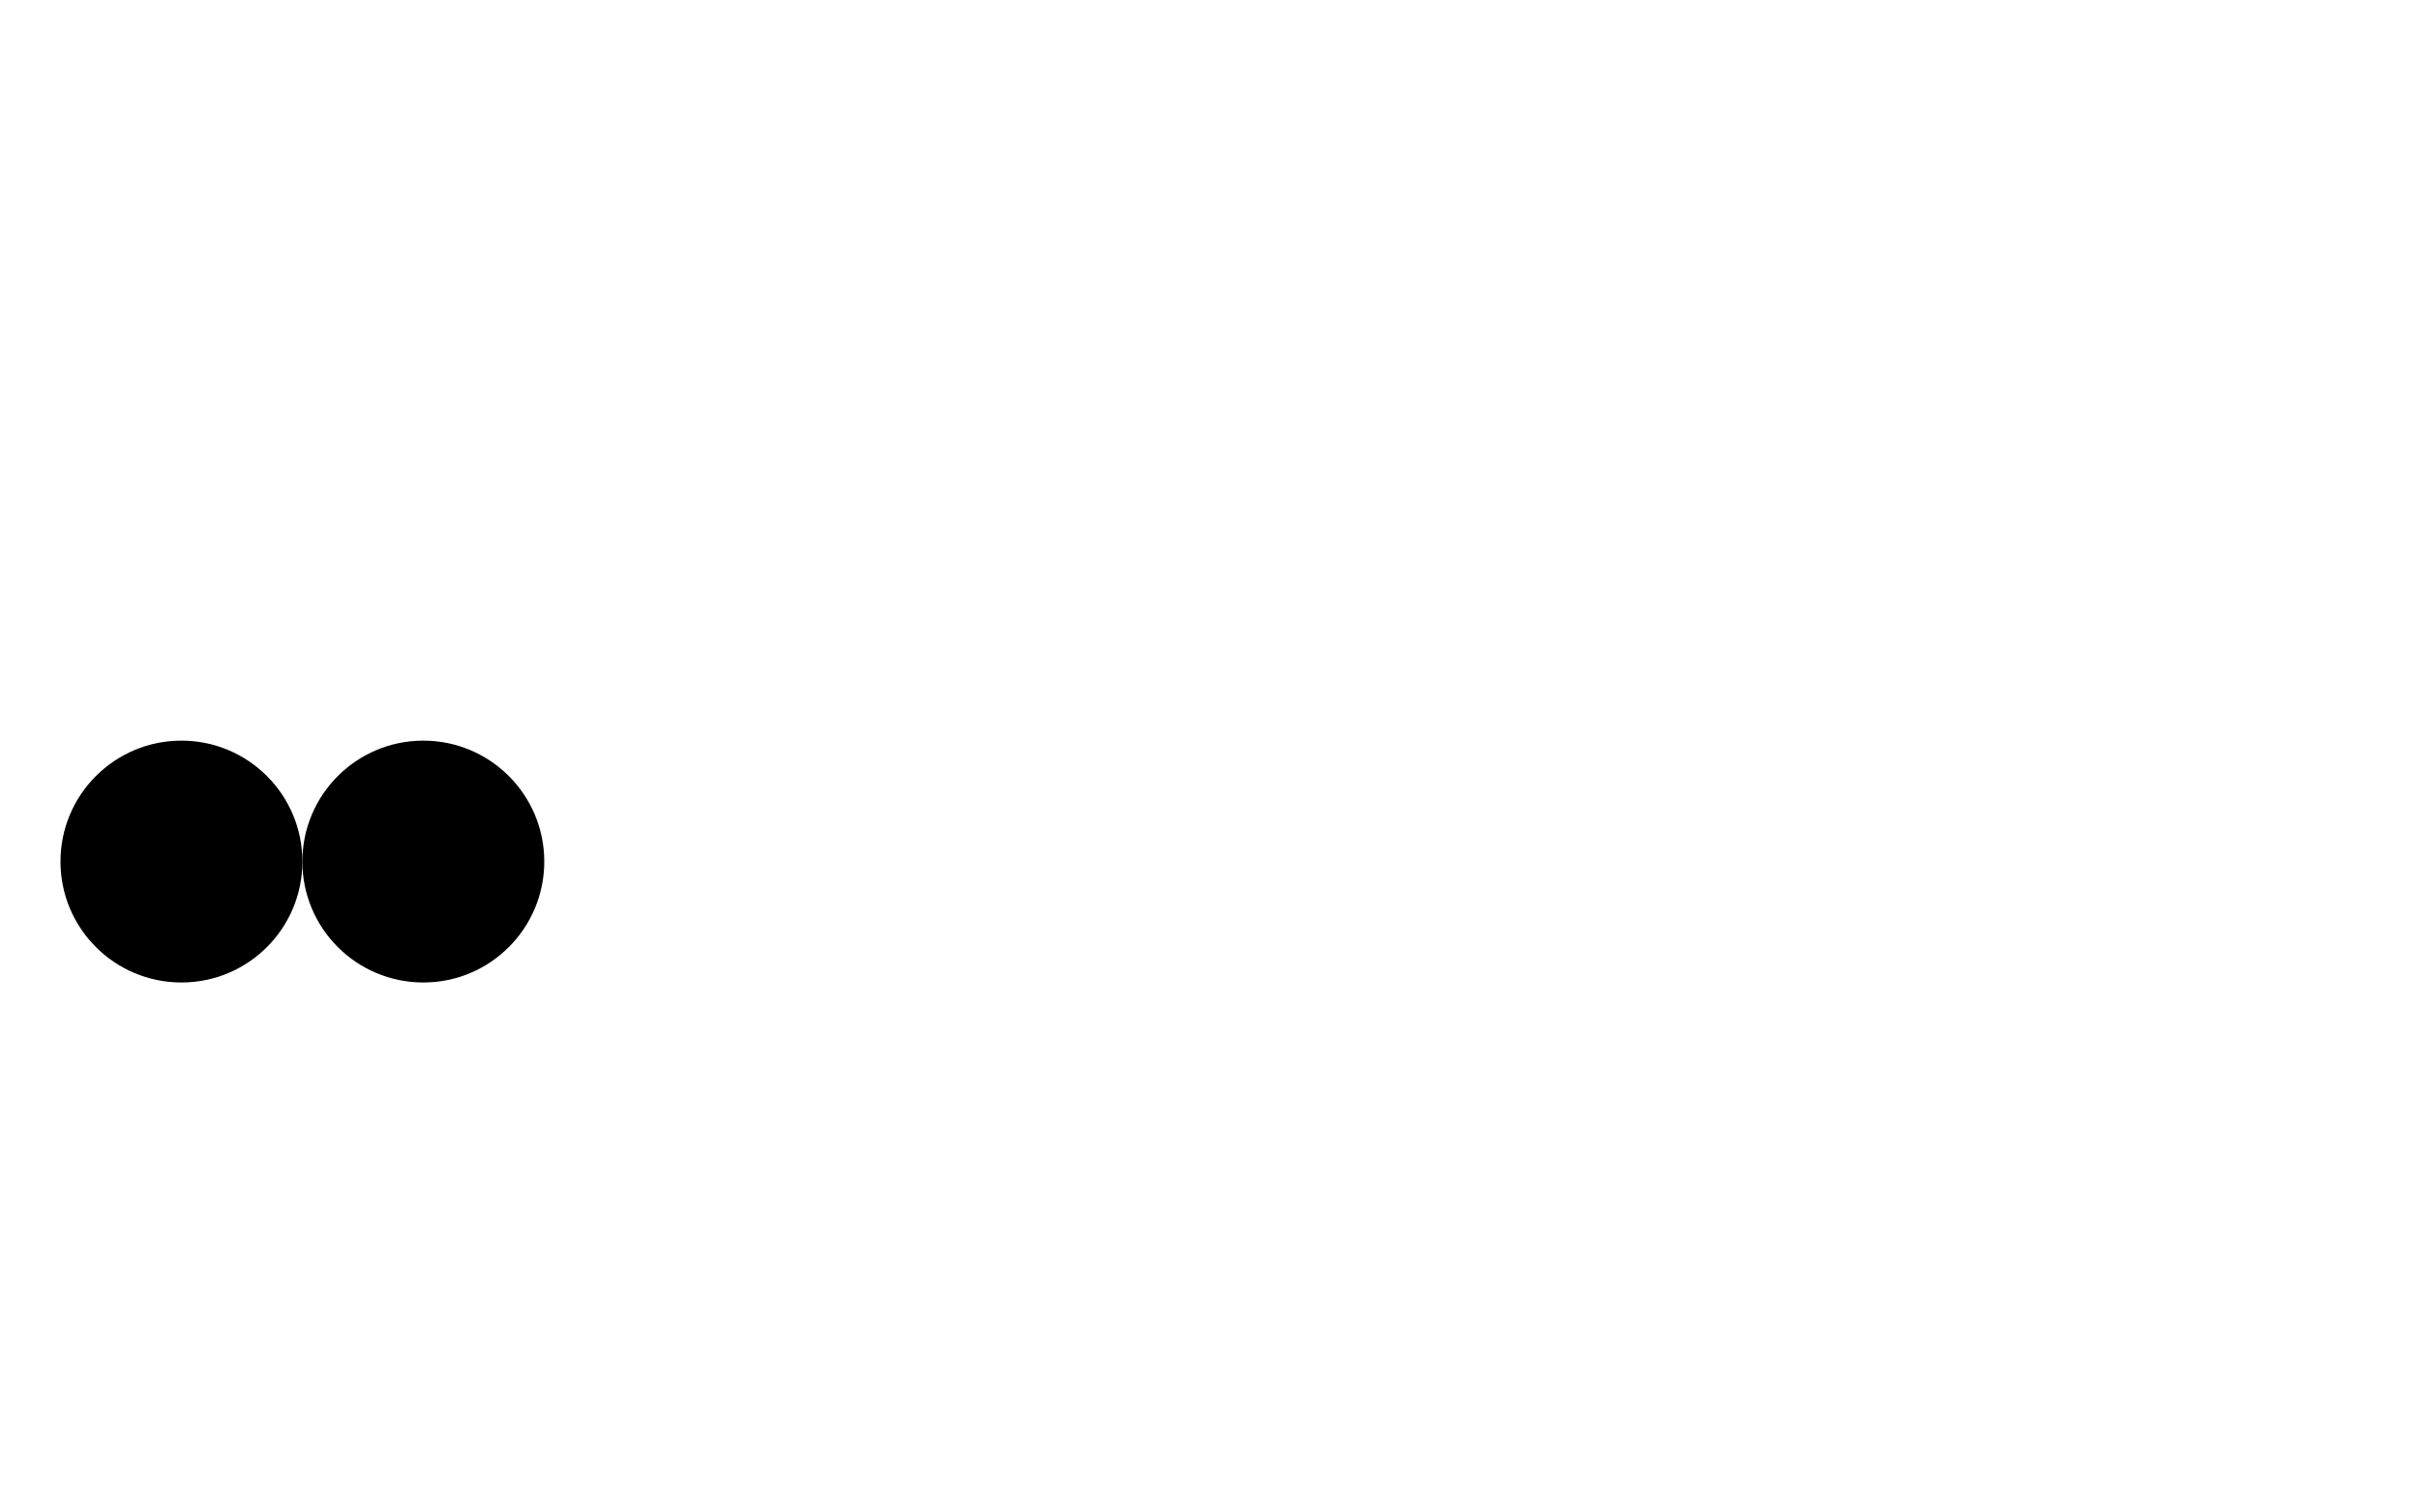
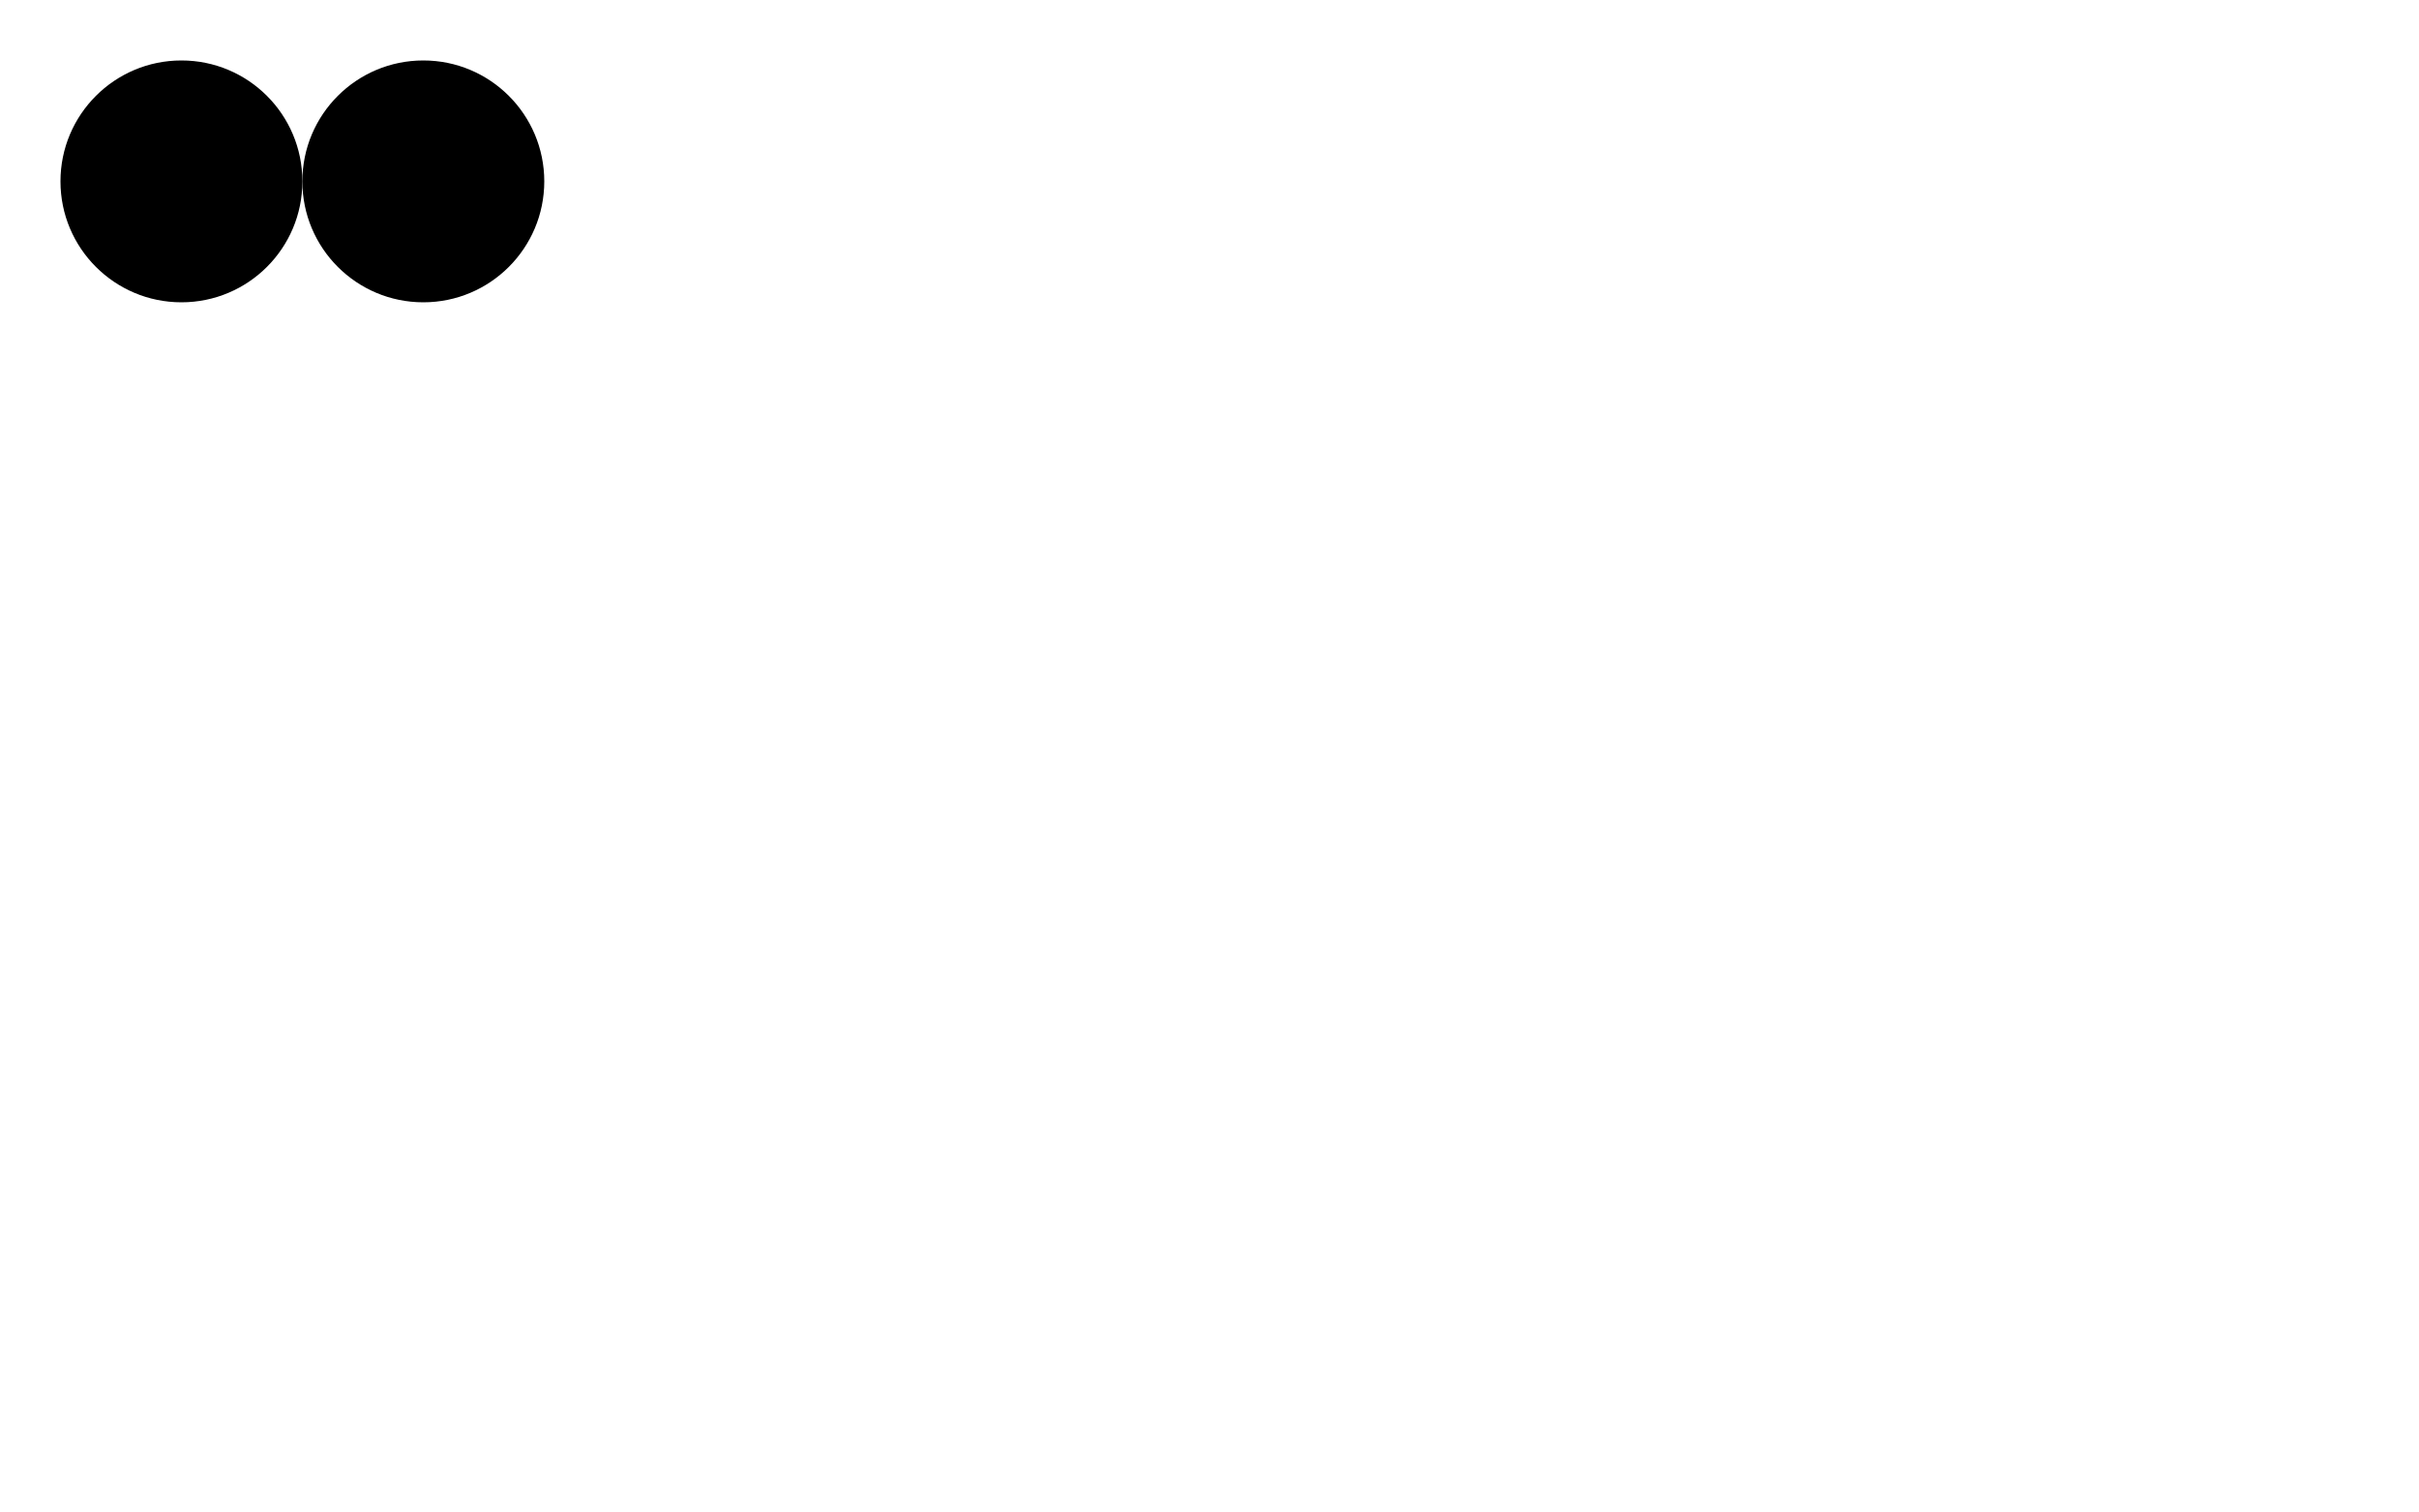
- <svg xmlns="http://www.w3.org/2000/svg" xmlns:xlink="http://www.w3.org/1999/xlink" width="800px" height="500px" viewBox="0 0 800 50">
+ <svg xmlns="http://www.w3.org/2000/svg" xmlns:xlink="http://www.w3.org/1999/xlink" width="800px" height="500px">
  <defs>
    <circle id="ball" cx="0" cy="0" r="40" />
    <g id="balls">
      <use x="0" y="0" xlink:href="#ball" />
      <use x="80" y="0" xlink:href="#ball" />
    </g>
  </defs>
  <use x="60" y="60" xlink:href="#balls" />
</svg>
